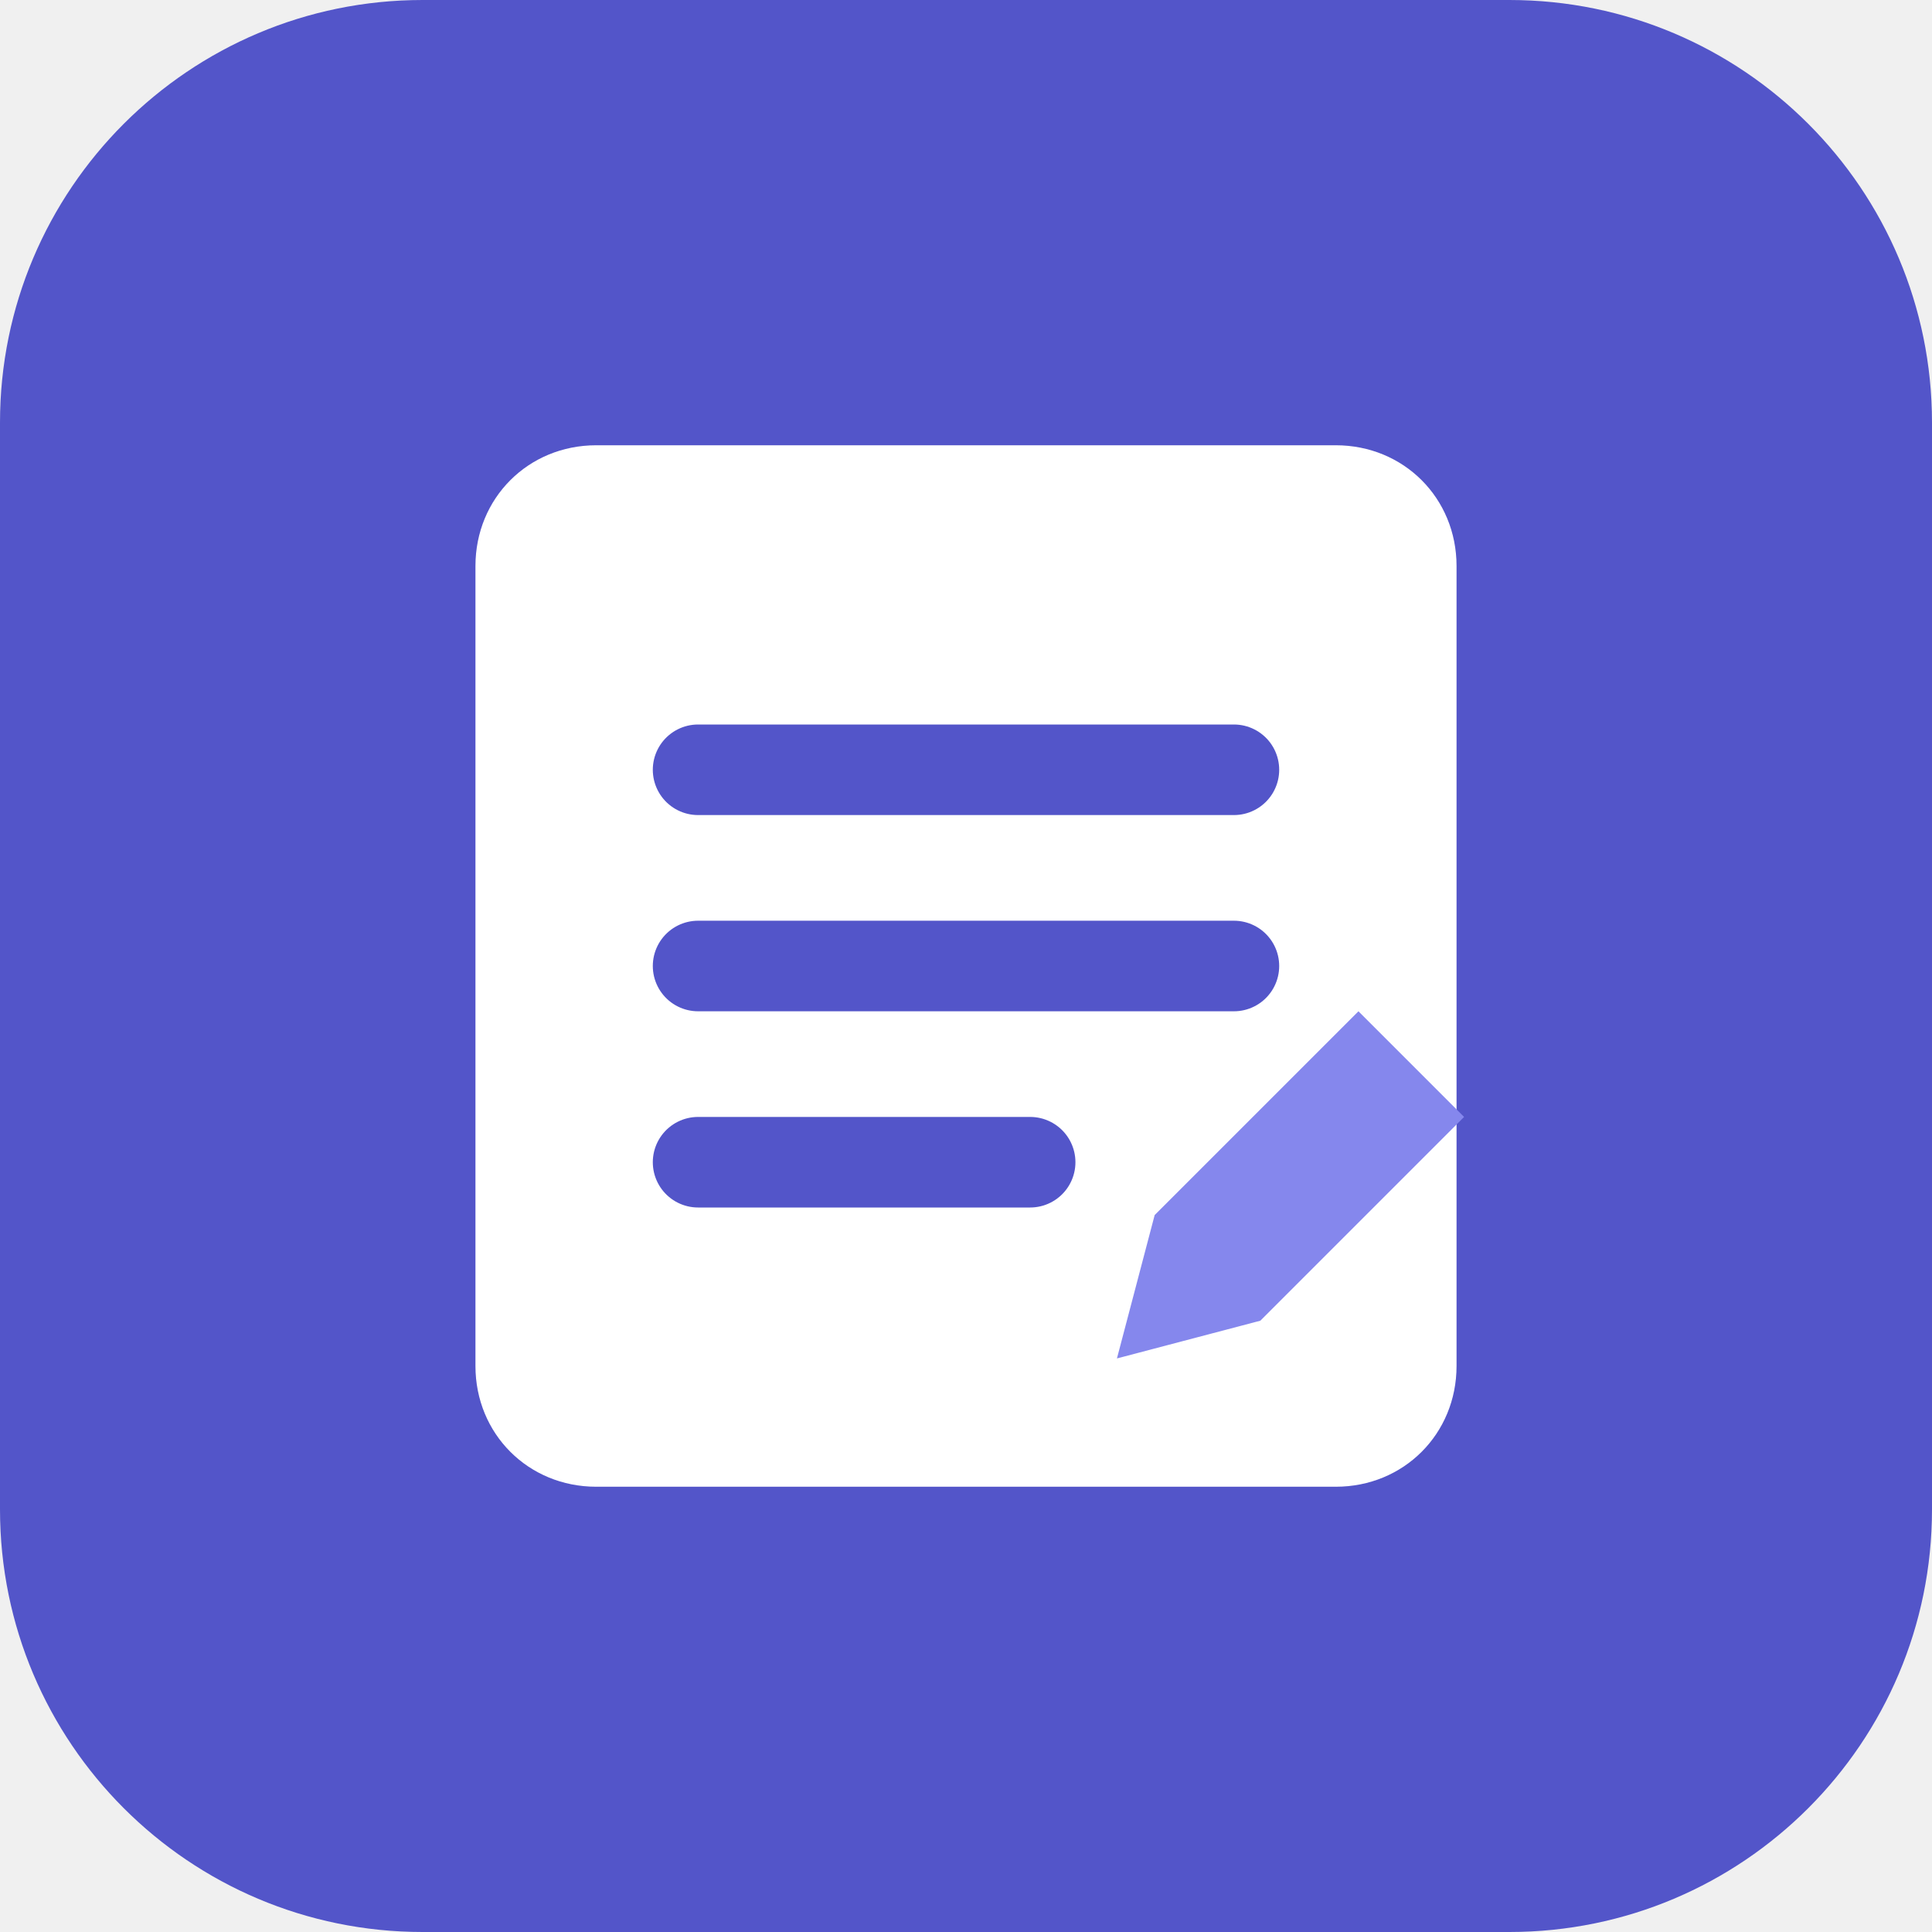
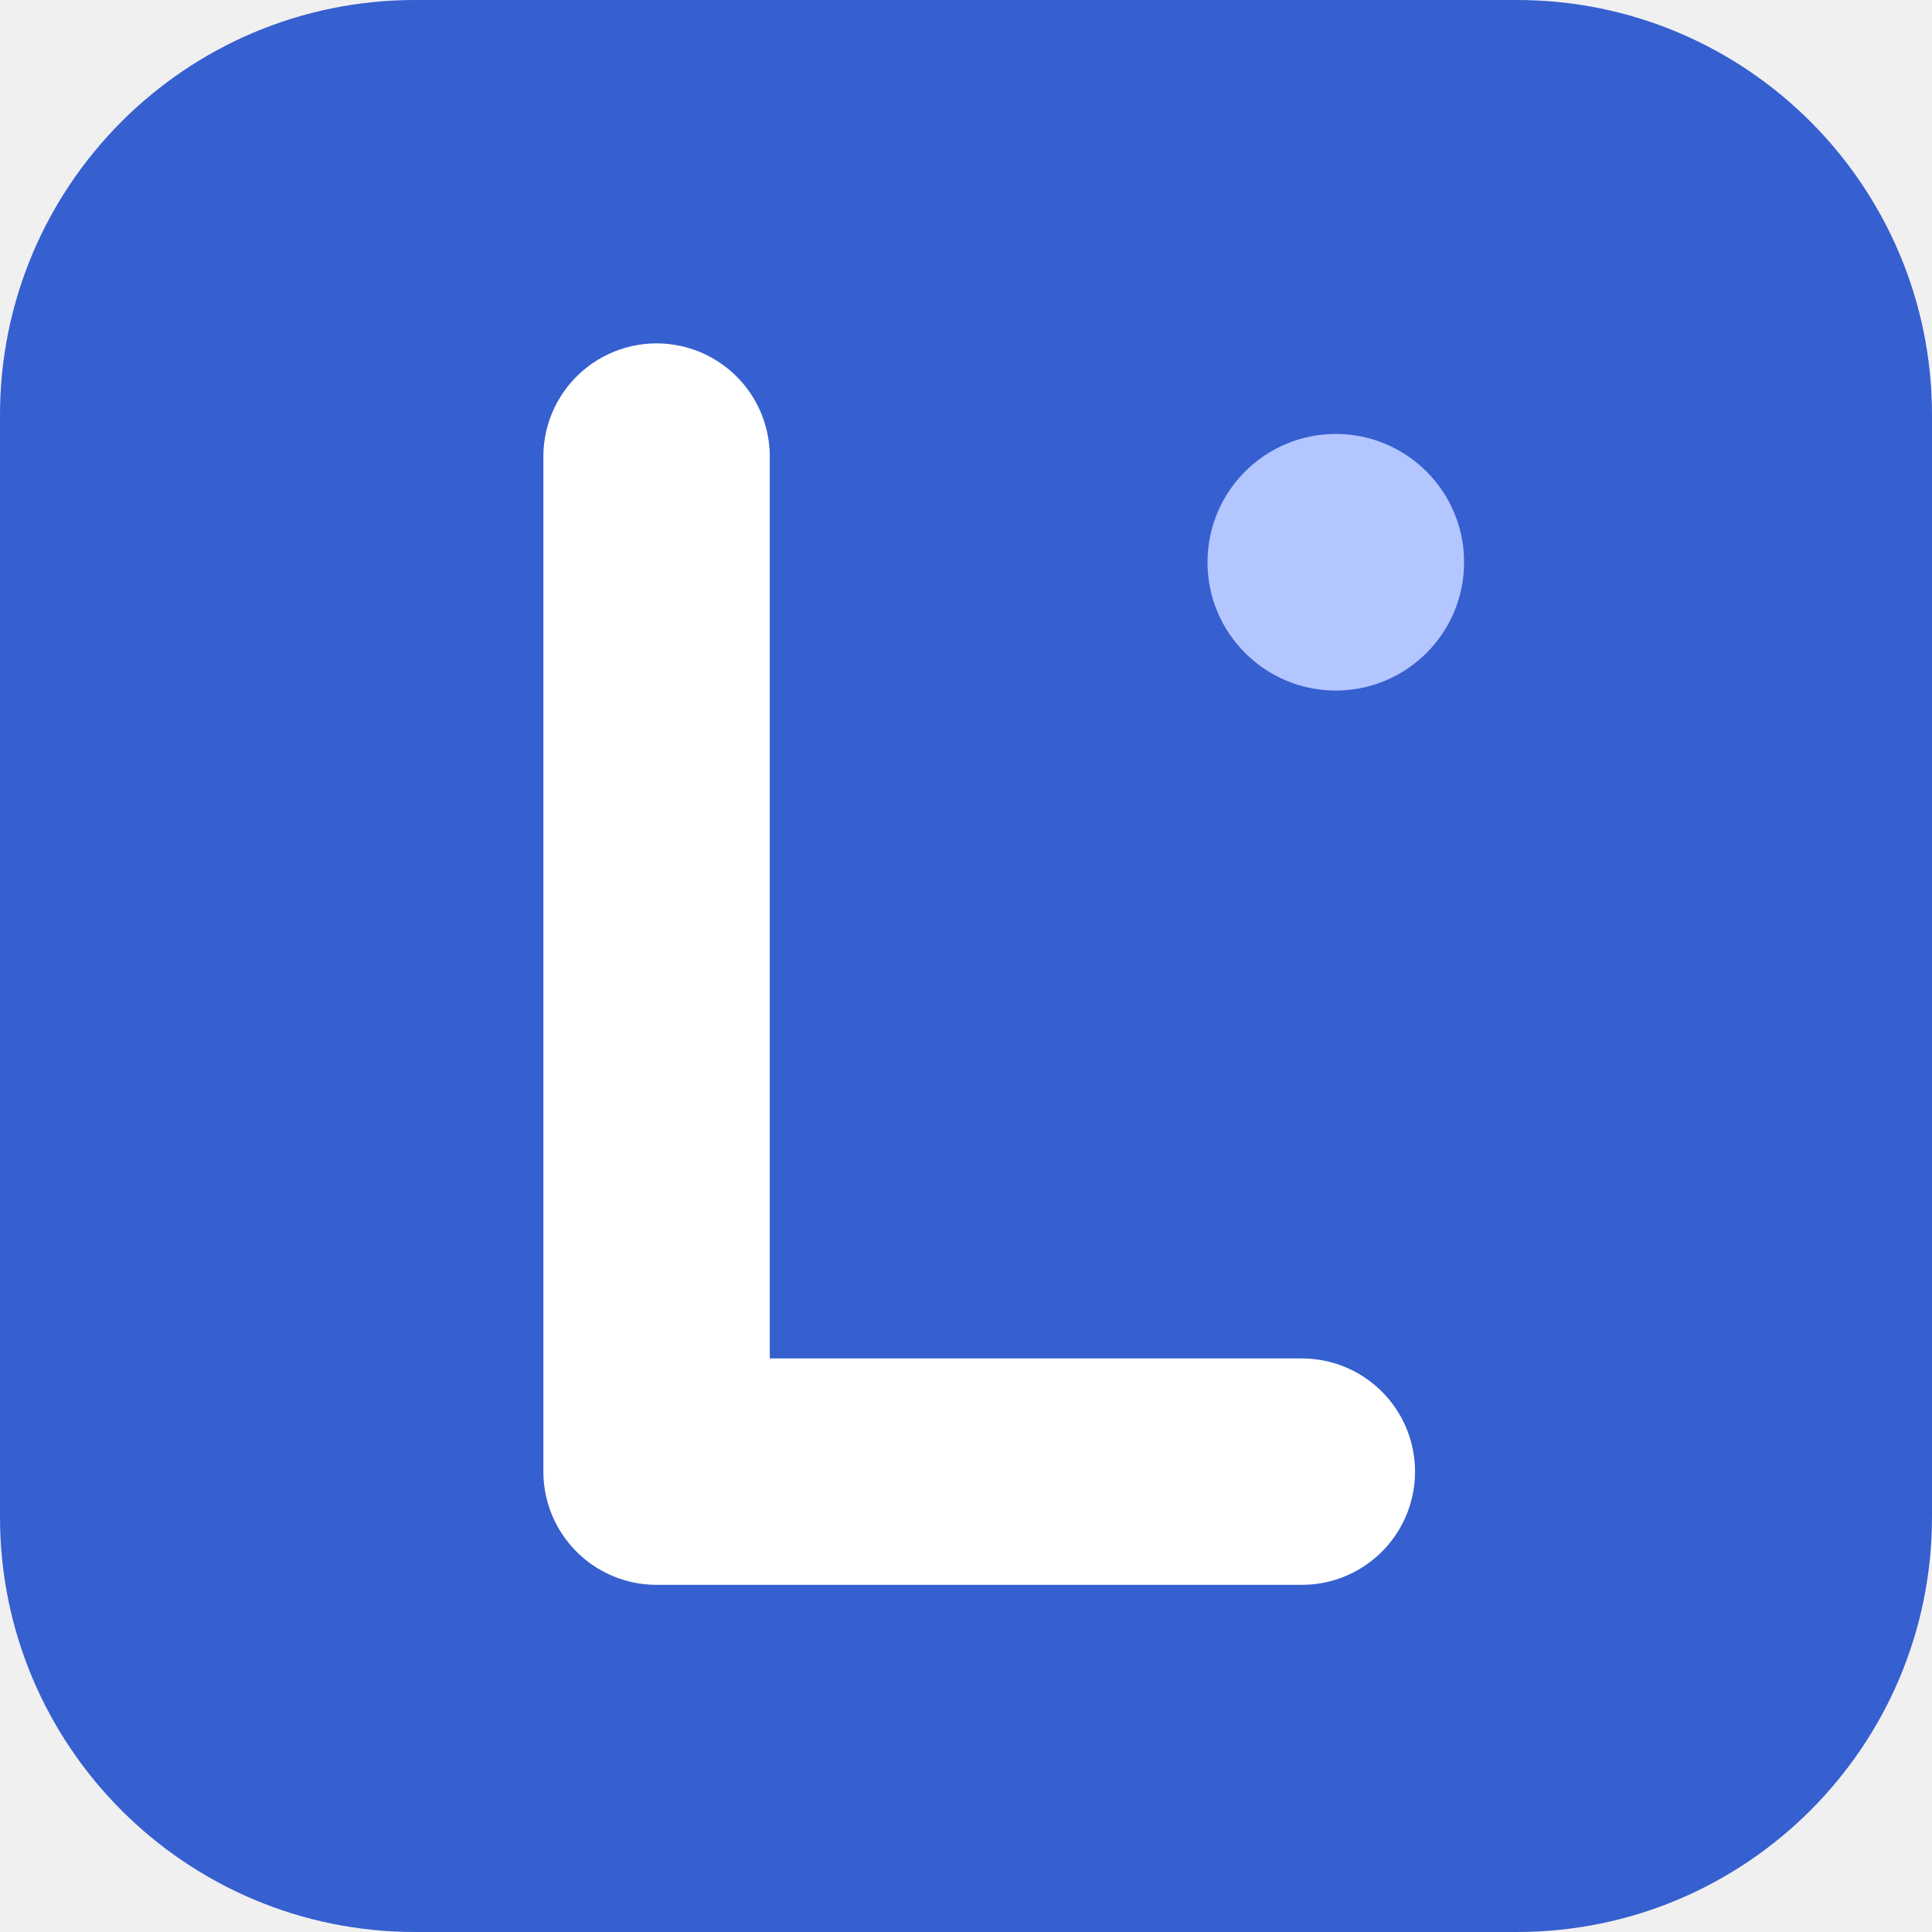
<svg xmlns="http://www.w3.org/2000/svg" viewBox="0 0 512 512">
-   <rect width="512" height="512" rx="112" fill="#5355c9" />
-   <path d="M126 150c0-18 14-32 32-32h196c18 0 32 14 32 32v212c0 18-14 32-32 32H158c-18 0-32-14-32-32V150Z" fill="#fff" />
-   <path d="M185 204h142M185 256h142M185 308h88" stroke="#5355c9" stroke-width="24" stroke-linecap="round" />
-   <path d="m306 322 54-54 28 28-54 54-38 10 10-38Z" fill="#8587ed" />
+   <rect width="512" height="512" rx="110" fill="#365fd0" />
+   <path d="M174 121v269h171" fill="none" stroke="#fff" stroke-width="60" stroke-linecap="round" stroke-linejoin="round" />
+   <circle cx="354" cy="149" r="34" fill="#b4c6ff" />
</svg>
